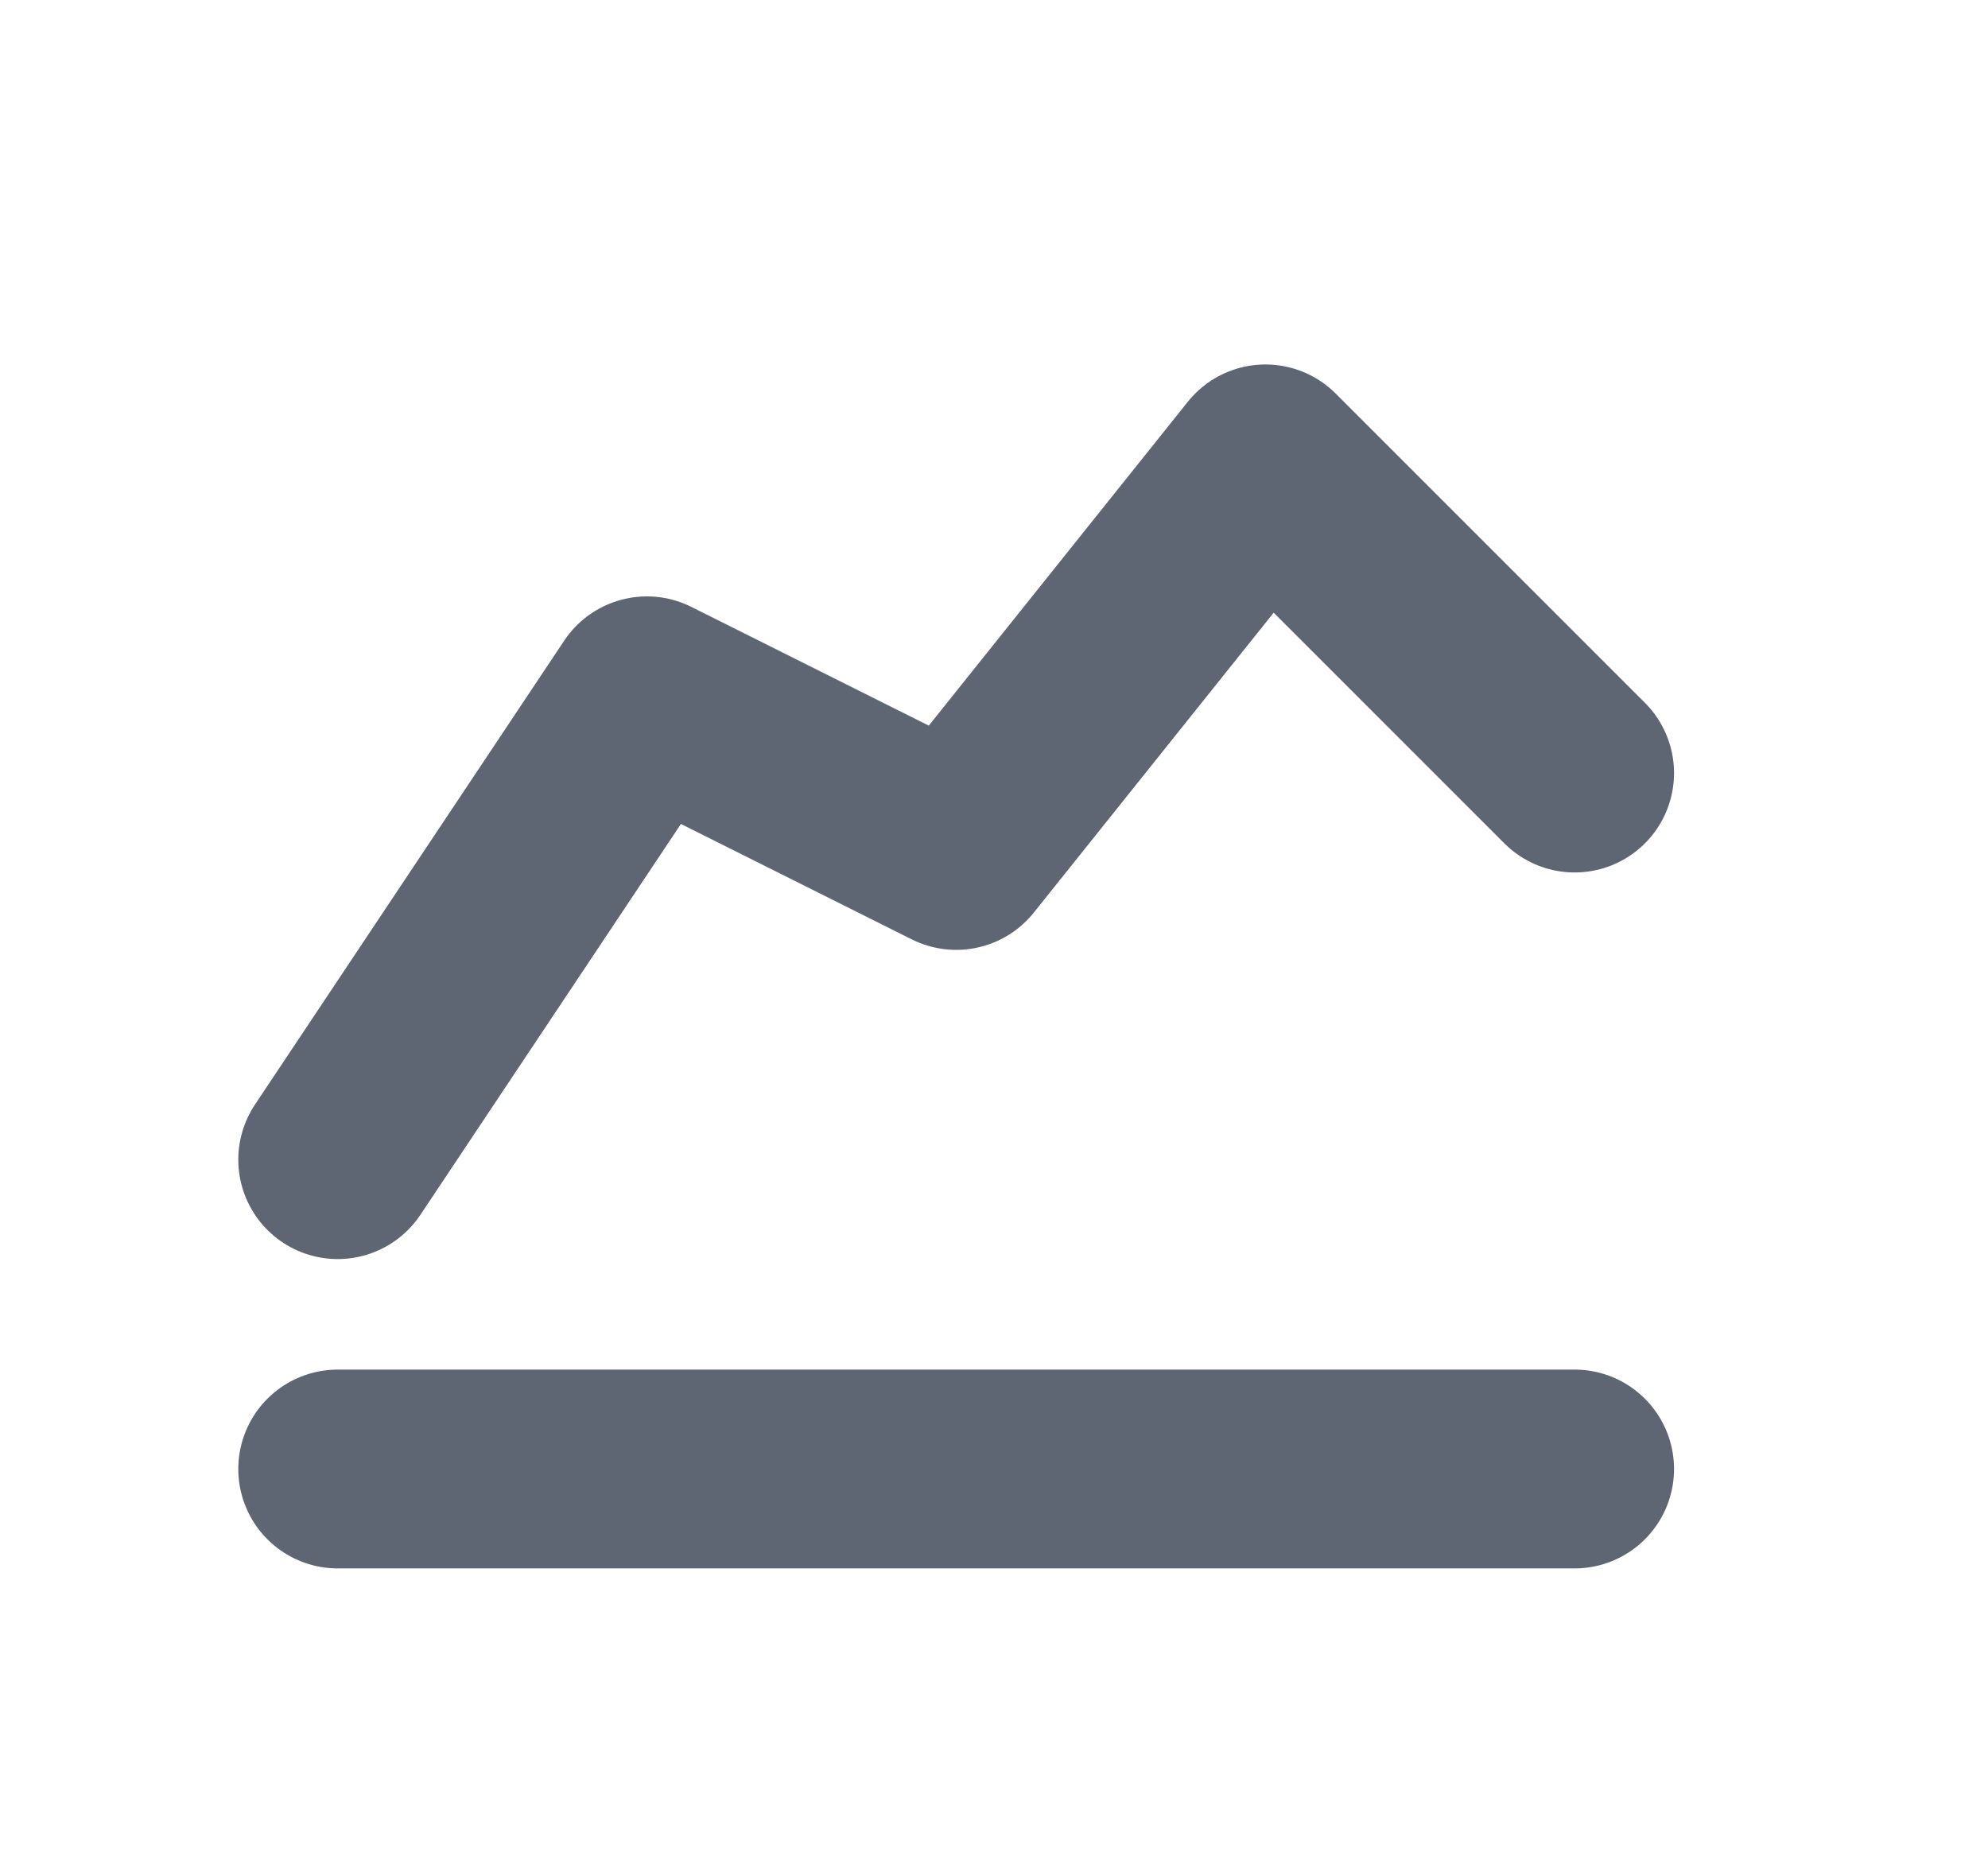
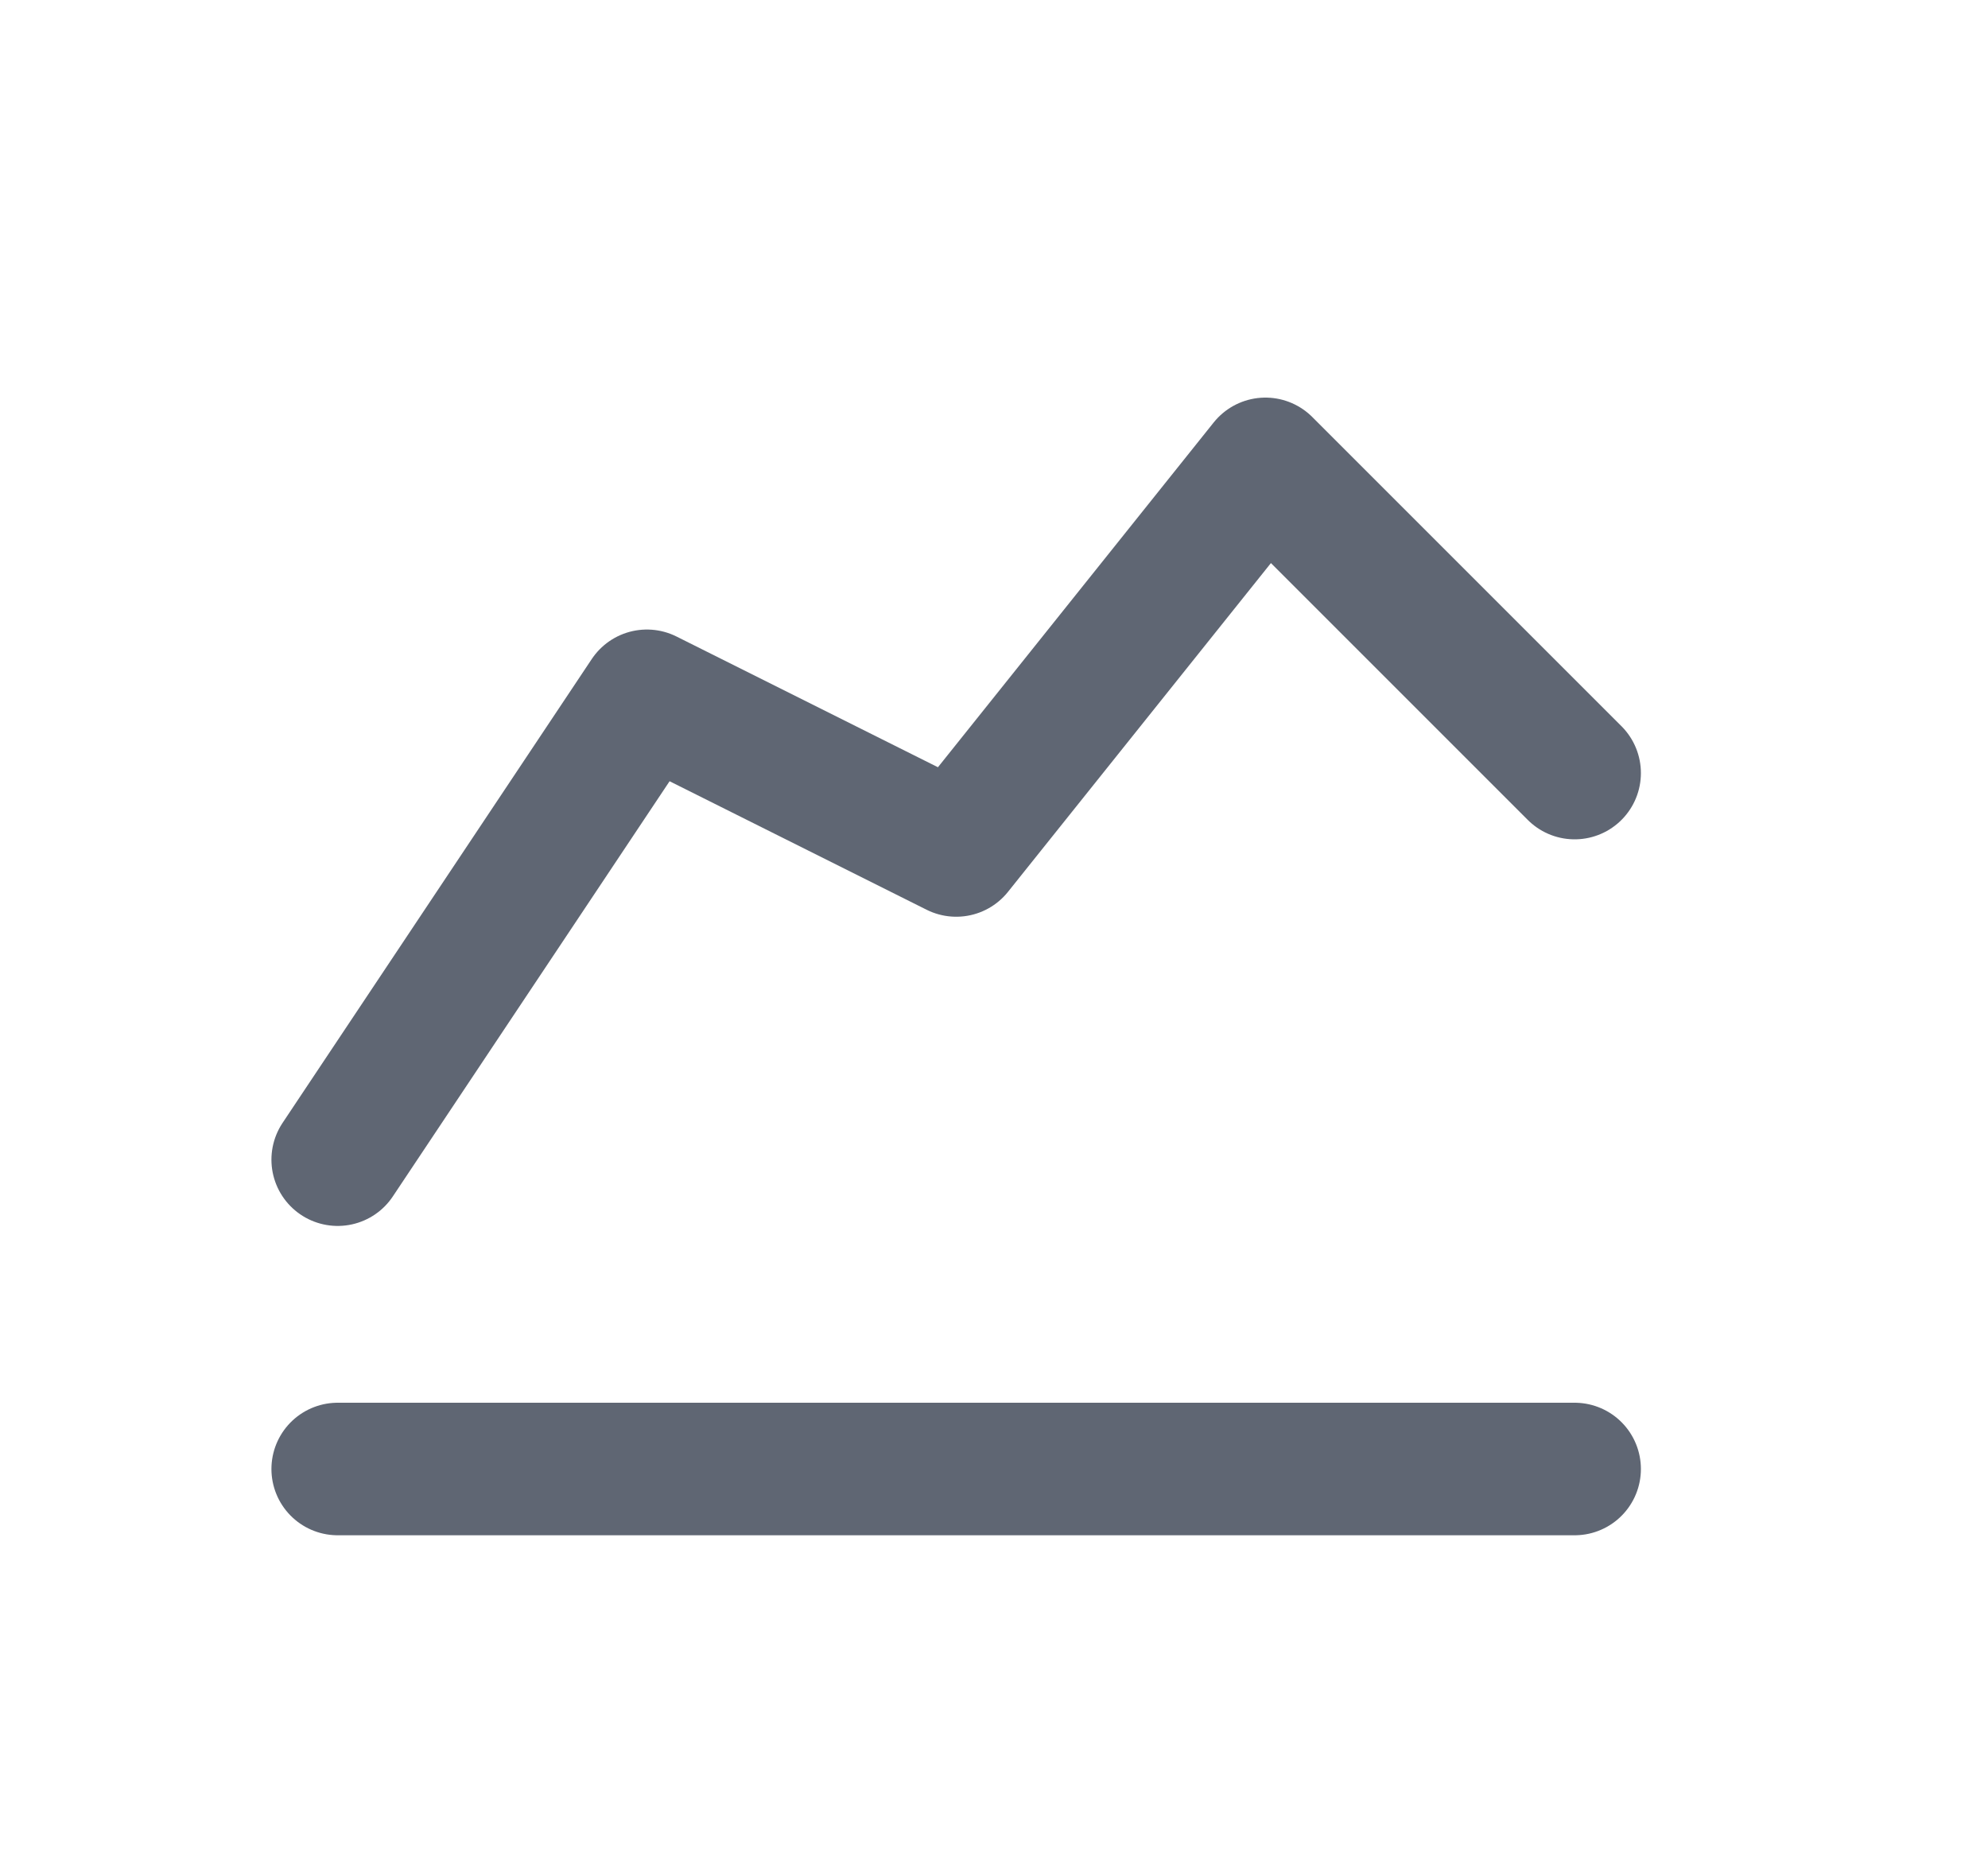
<svg xmlns="http://www.w3.org/2000/svg" width="15" height="14" viewBox="0 0 15 14" fill="none">
-   <path d="M2.548 11.084H11.881" stroke="#5F6673" stroke-width="1.5" stroke-linecap="round" stroke-linejoin="round" />
-   <path d="M2.548 8.75L4.881 5.25L7.215 6.417L9.548 3.5L11.881 5.833" stroke="#5F6673" stroke-width="1.5" stroke-linecap="round" stroke-linejoin="round" />
+   <path d="M2.548 11.084H11.881" stroke="#5F6673" strokeWidth="1.5" stroke-linecap="round" stroke-linejoin="round" />
+   <path d="M2.548 8.75L4.881 5.25L7.215 6.417L9.548 3.5L11.881 5.833" stroke="#5F6673" strokeWidth="1.5" stroke-linecap="round" stroke-linejoin="round" />
</svg>
